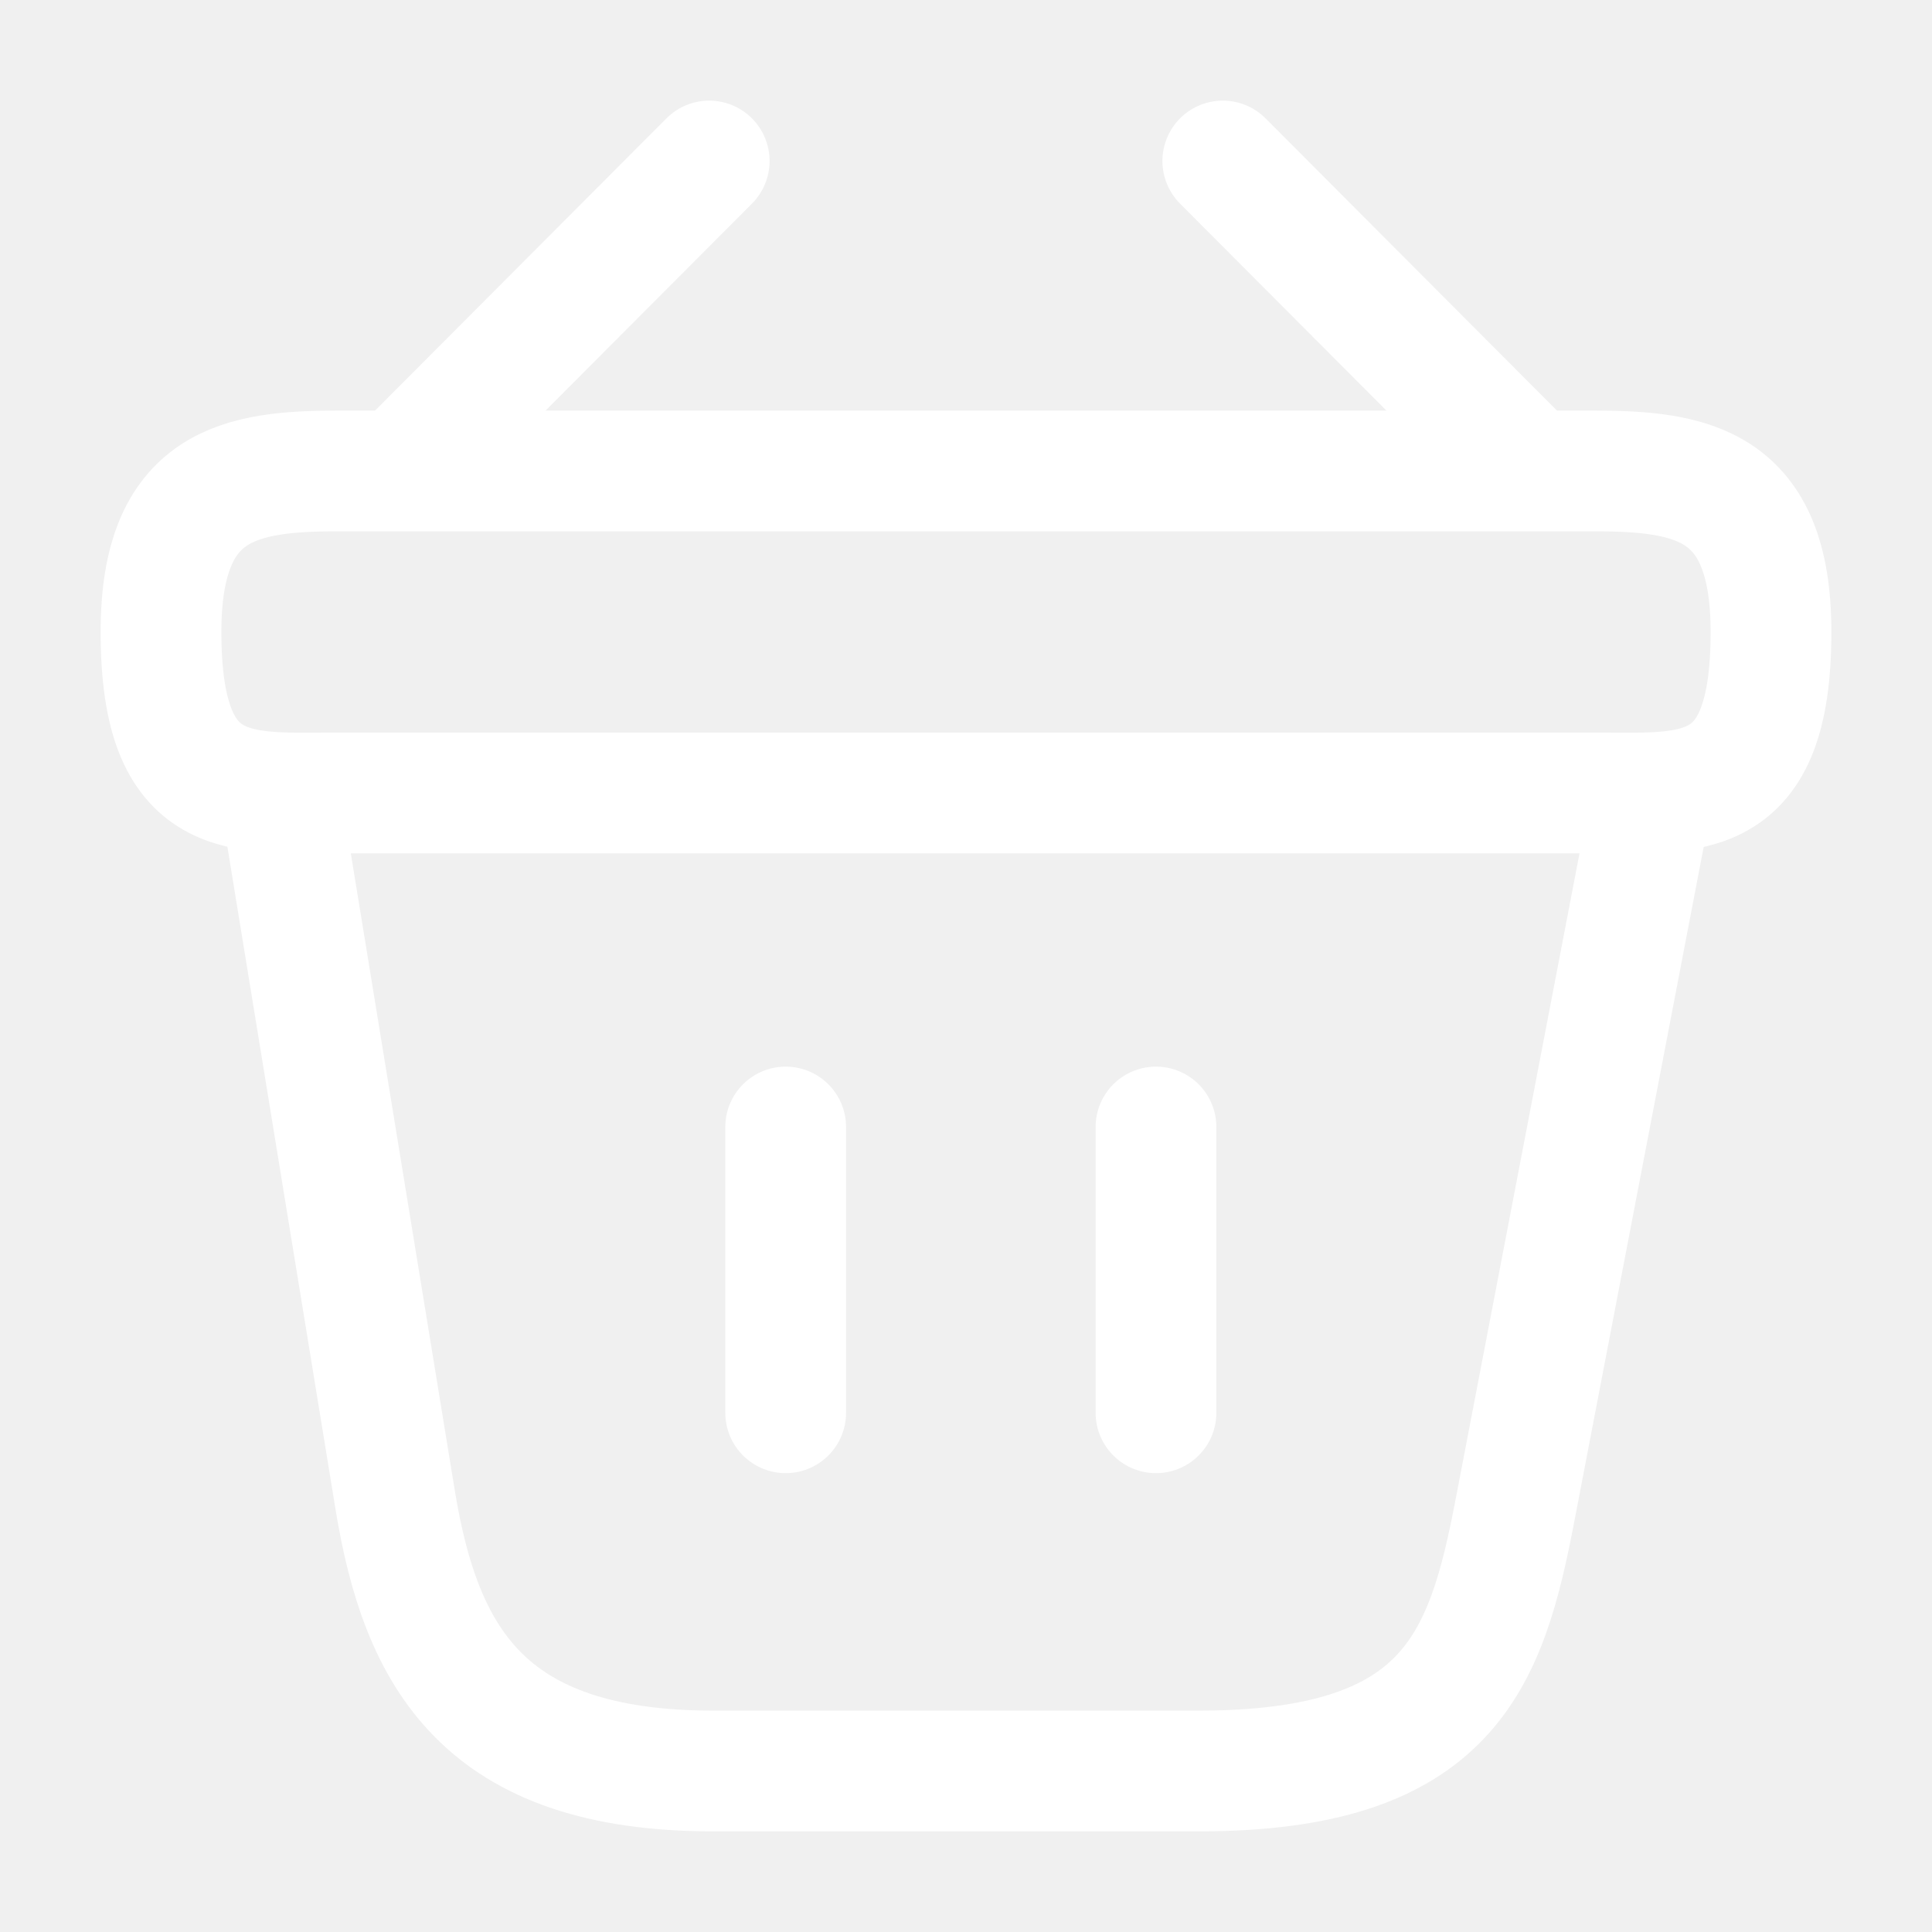
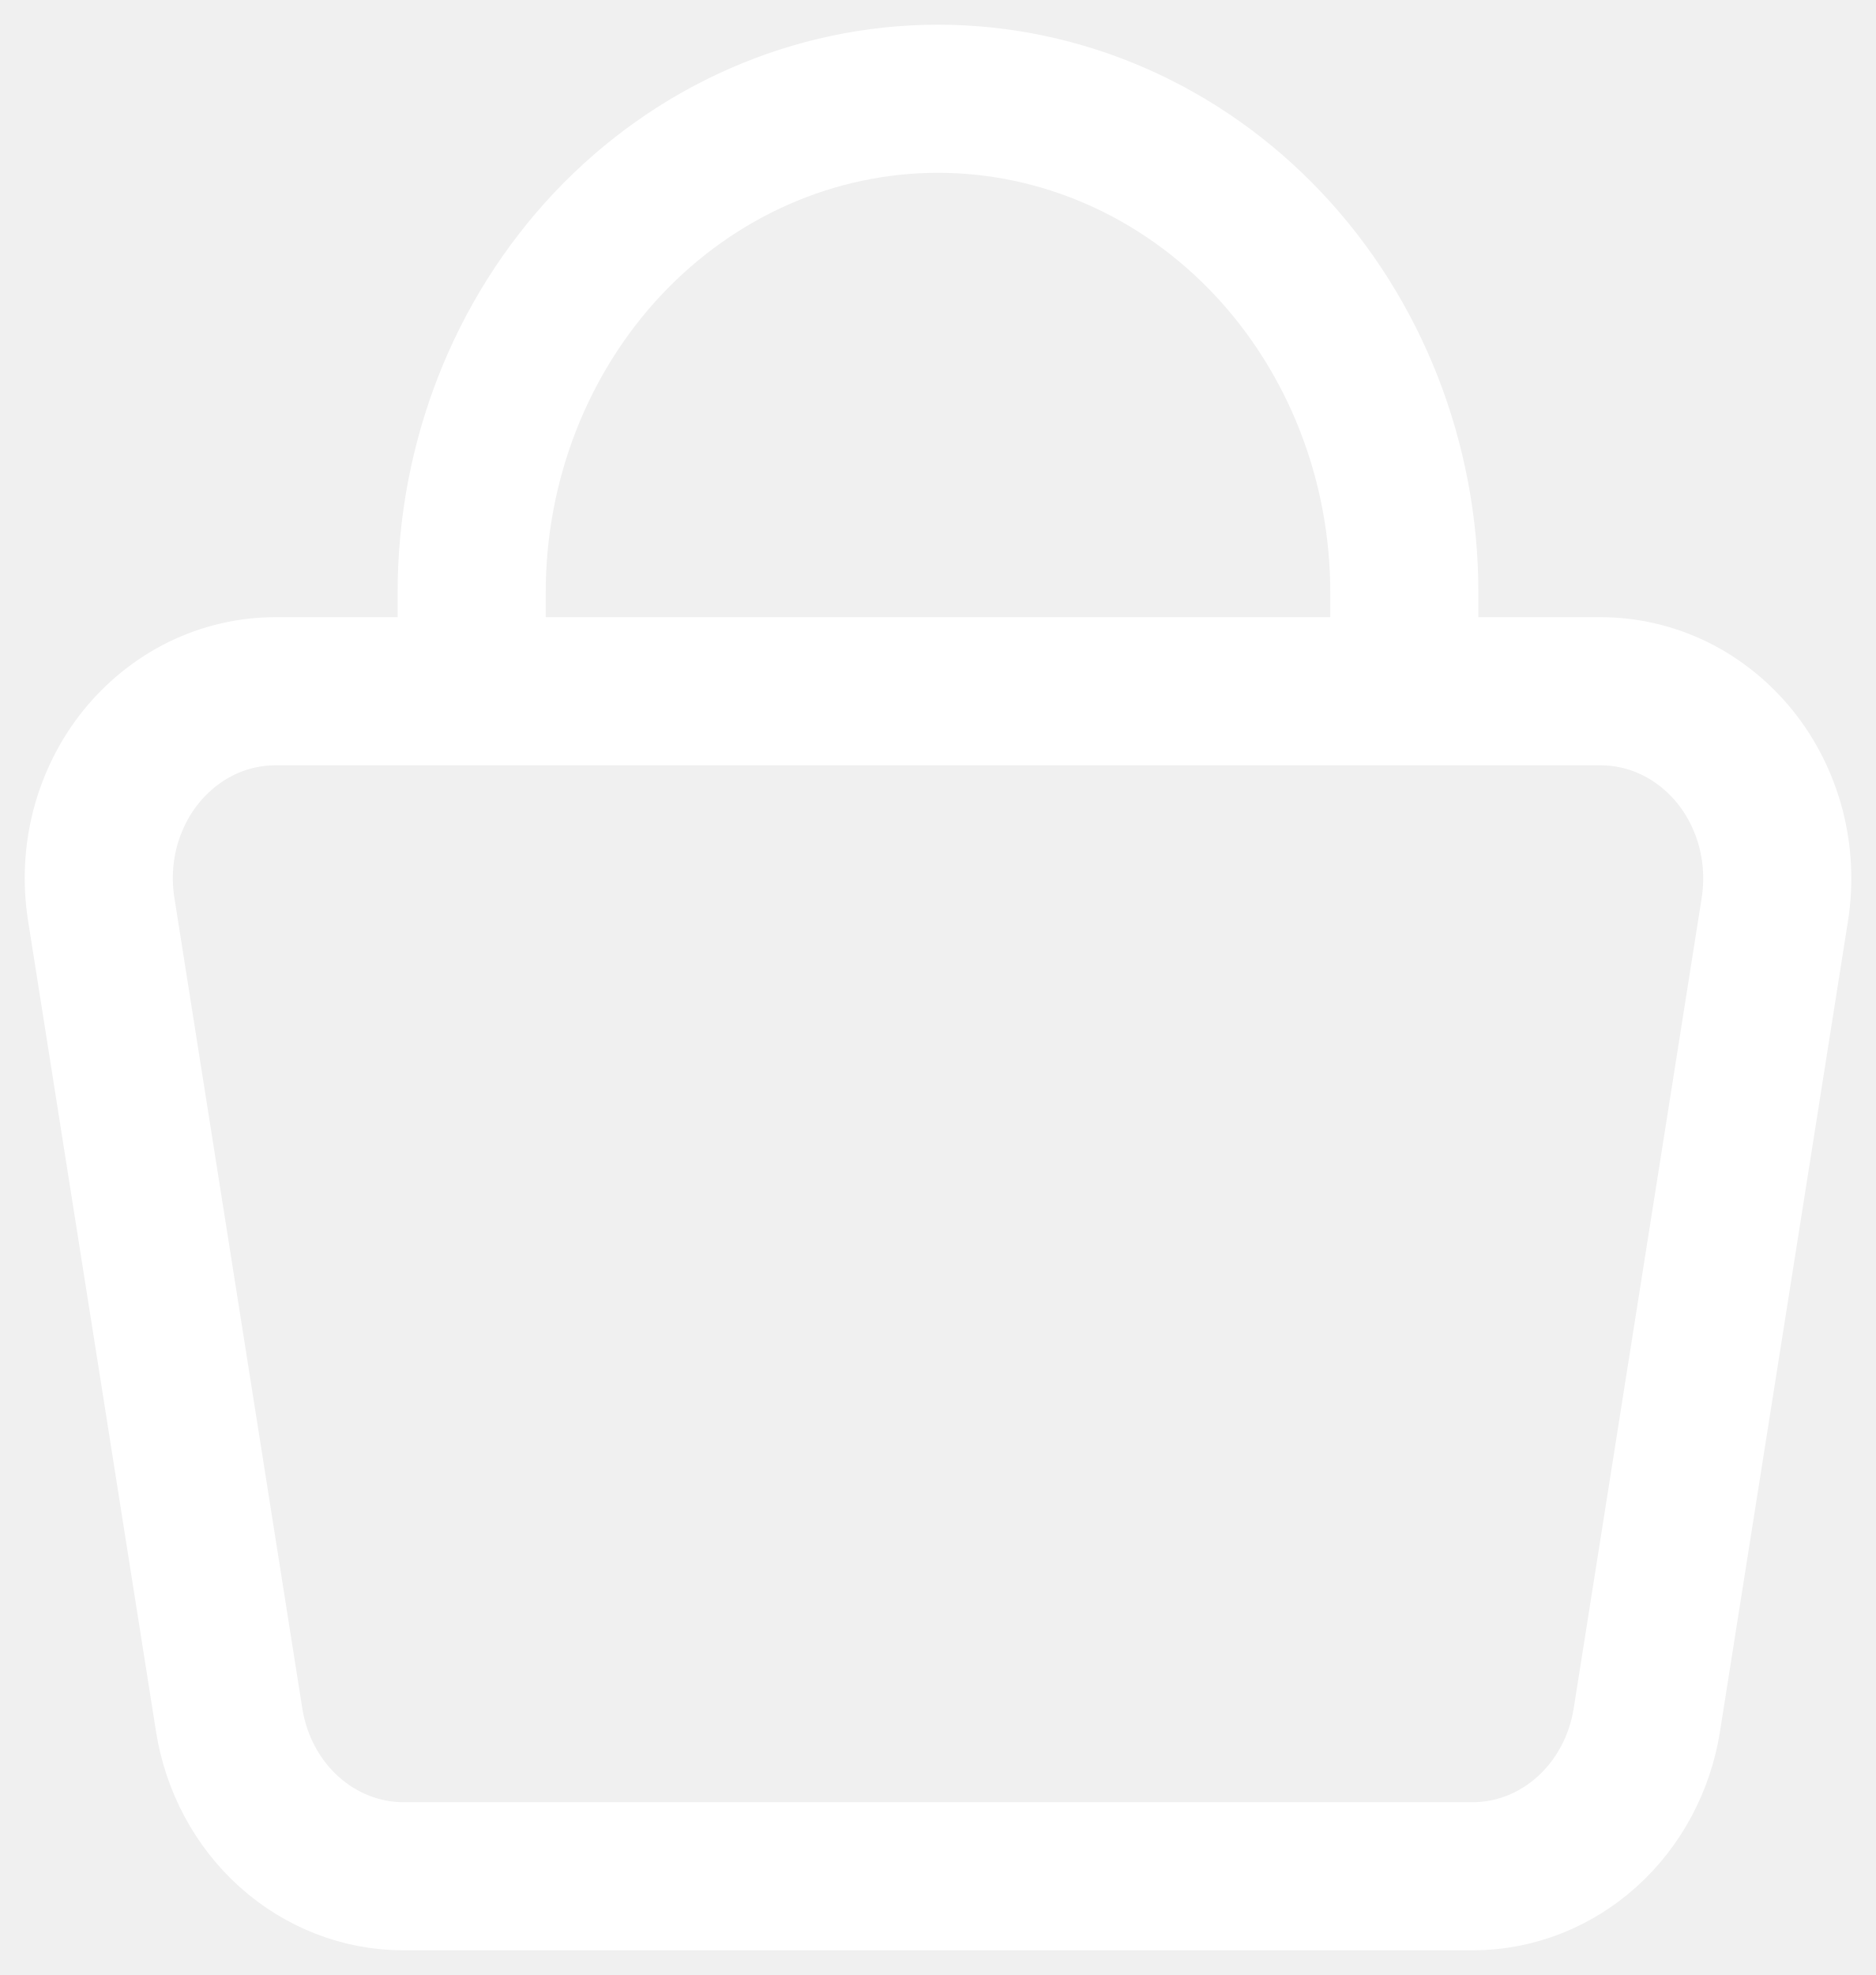
- <svg xmlns="http://www.w3.org/2000/svg" width="24" height="24" viewBox="0 0 24 24" fill="none">
-   <path d="M8.81 2L5.19 5.63" stroke="#ffffff" stroke-width="1.5" stroke-miterlimit="10" stroke-linecap="round" stroke-linejoin="round" />
-   <path d="M15.19 2L18.81 5.63" stroke="#ffffff" stroke-width="1.5" stroke-miterlimit="10" stroke-linecap="round" stroke-linejoin="round" />
-   <path d="M2 7.85C2 6 2.99 5.85 4.22 5.85H19.78C21.01 5.85 22 6 22 7.85C22 10 21.01 9.85 19.78 9.85H4.22C2.99 9.85 2 10 2 7.85Z" stroke="#ffffff" stroke-width="1.5" />
-   <path d="M9.76 14V17.55" stroke="#ffffff" stroke-width="1.5" stroke-linecap="round" />
-   <path d="M14.36 14V17.55" stroke="#ffffff" stroke-width="1.5" stroke-linecap="round" />
-   <path d="M3.5 10L4.91 18.64C5.23 20.58 6 22 8.86 22H14.89C18 22 18.46 20.64 18.82 18.76L20.5 10" stroke="#ffffff" stroke-width="1.5" stroke-linecap="round" />
+ <svg xmlns="http://www.w3.org/2000/svg" width="19" height="20" viewBox="0 0 19 20" fill="none">
+   <path d="M4.777 7V6C4.777 4.674 5.275 3.402 6.16 2.464C7.046 1.527 8.247 1 9.5 1C10.753 1 11.954 1.527 12.839 2.464C13.725 3.402 14.223 4.674 14.223 6V7M16.212 7H2.788C2.529 7 2.272 7.06 2.037 7.175C1.802 7.291 1.593 7.459 1.425 7.668C1.257 7.877 1.135 8.123 1.065 8.387C0.996 8.652 0.982 8.929 1.024 9.2L2.321 17.418C2.391 17.86 2.606 18.261 2.929 18.551C3.252 18.84 3.661 19 4.084 19H14.92C15.342 18.999 15.751 18.839 16.073 18.549C16.394 18.26 16.609 17.859 16.679 17.418L17.977 9.2C18.018 8.929 18.004 8.652 17.935 8.387C17.865 8.123 17.743 7.877 17.575 7.668C17.407 7.459 17.198 7.291 16.963 7.175C16.727 7.06 16.471 7 16.212 7V7Z" stroke="white" stroke-width="1.5" stroke-linecap="round" stroke-linejoin="round" />
</svg>
